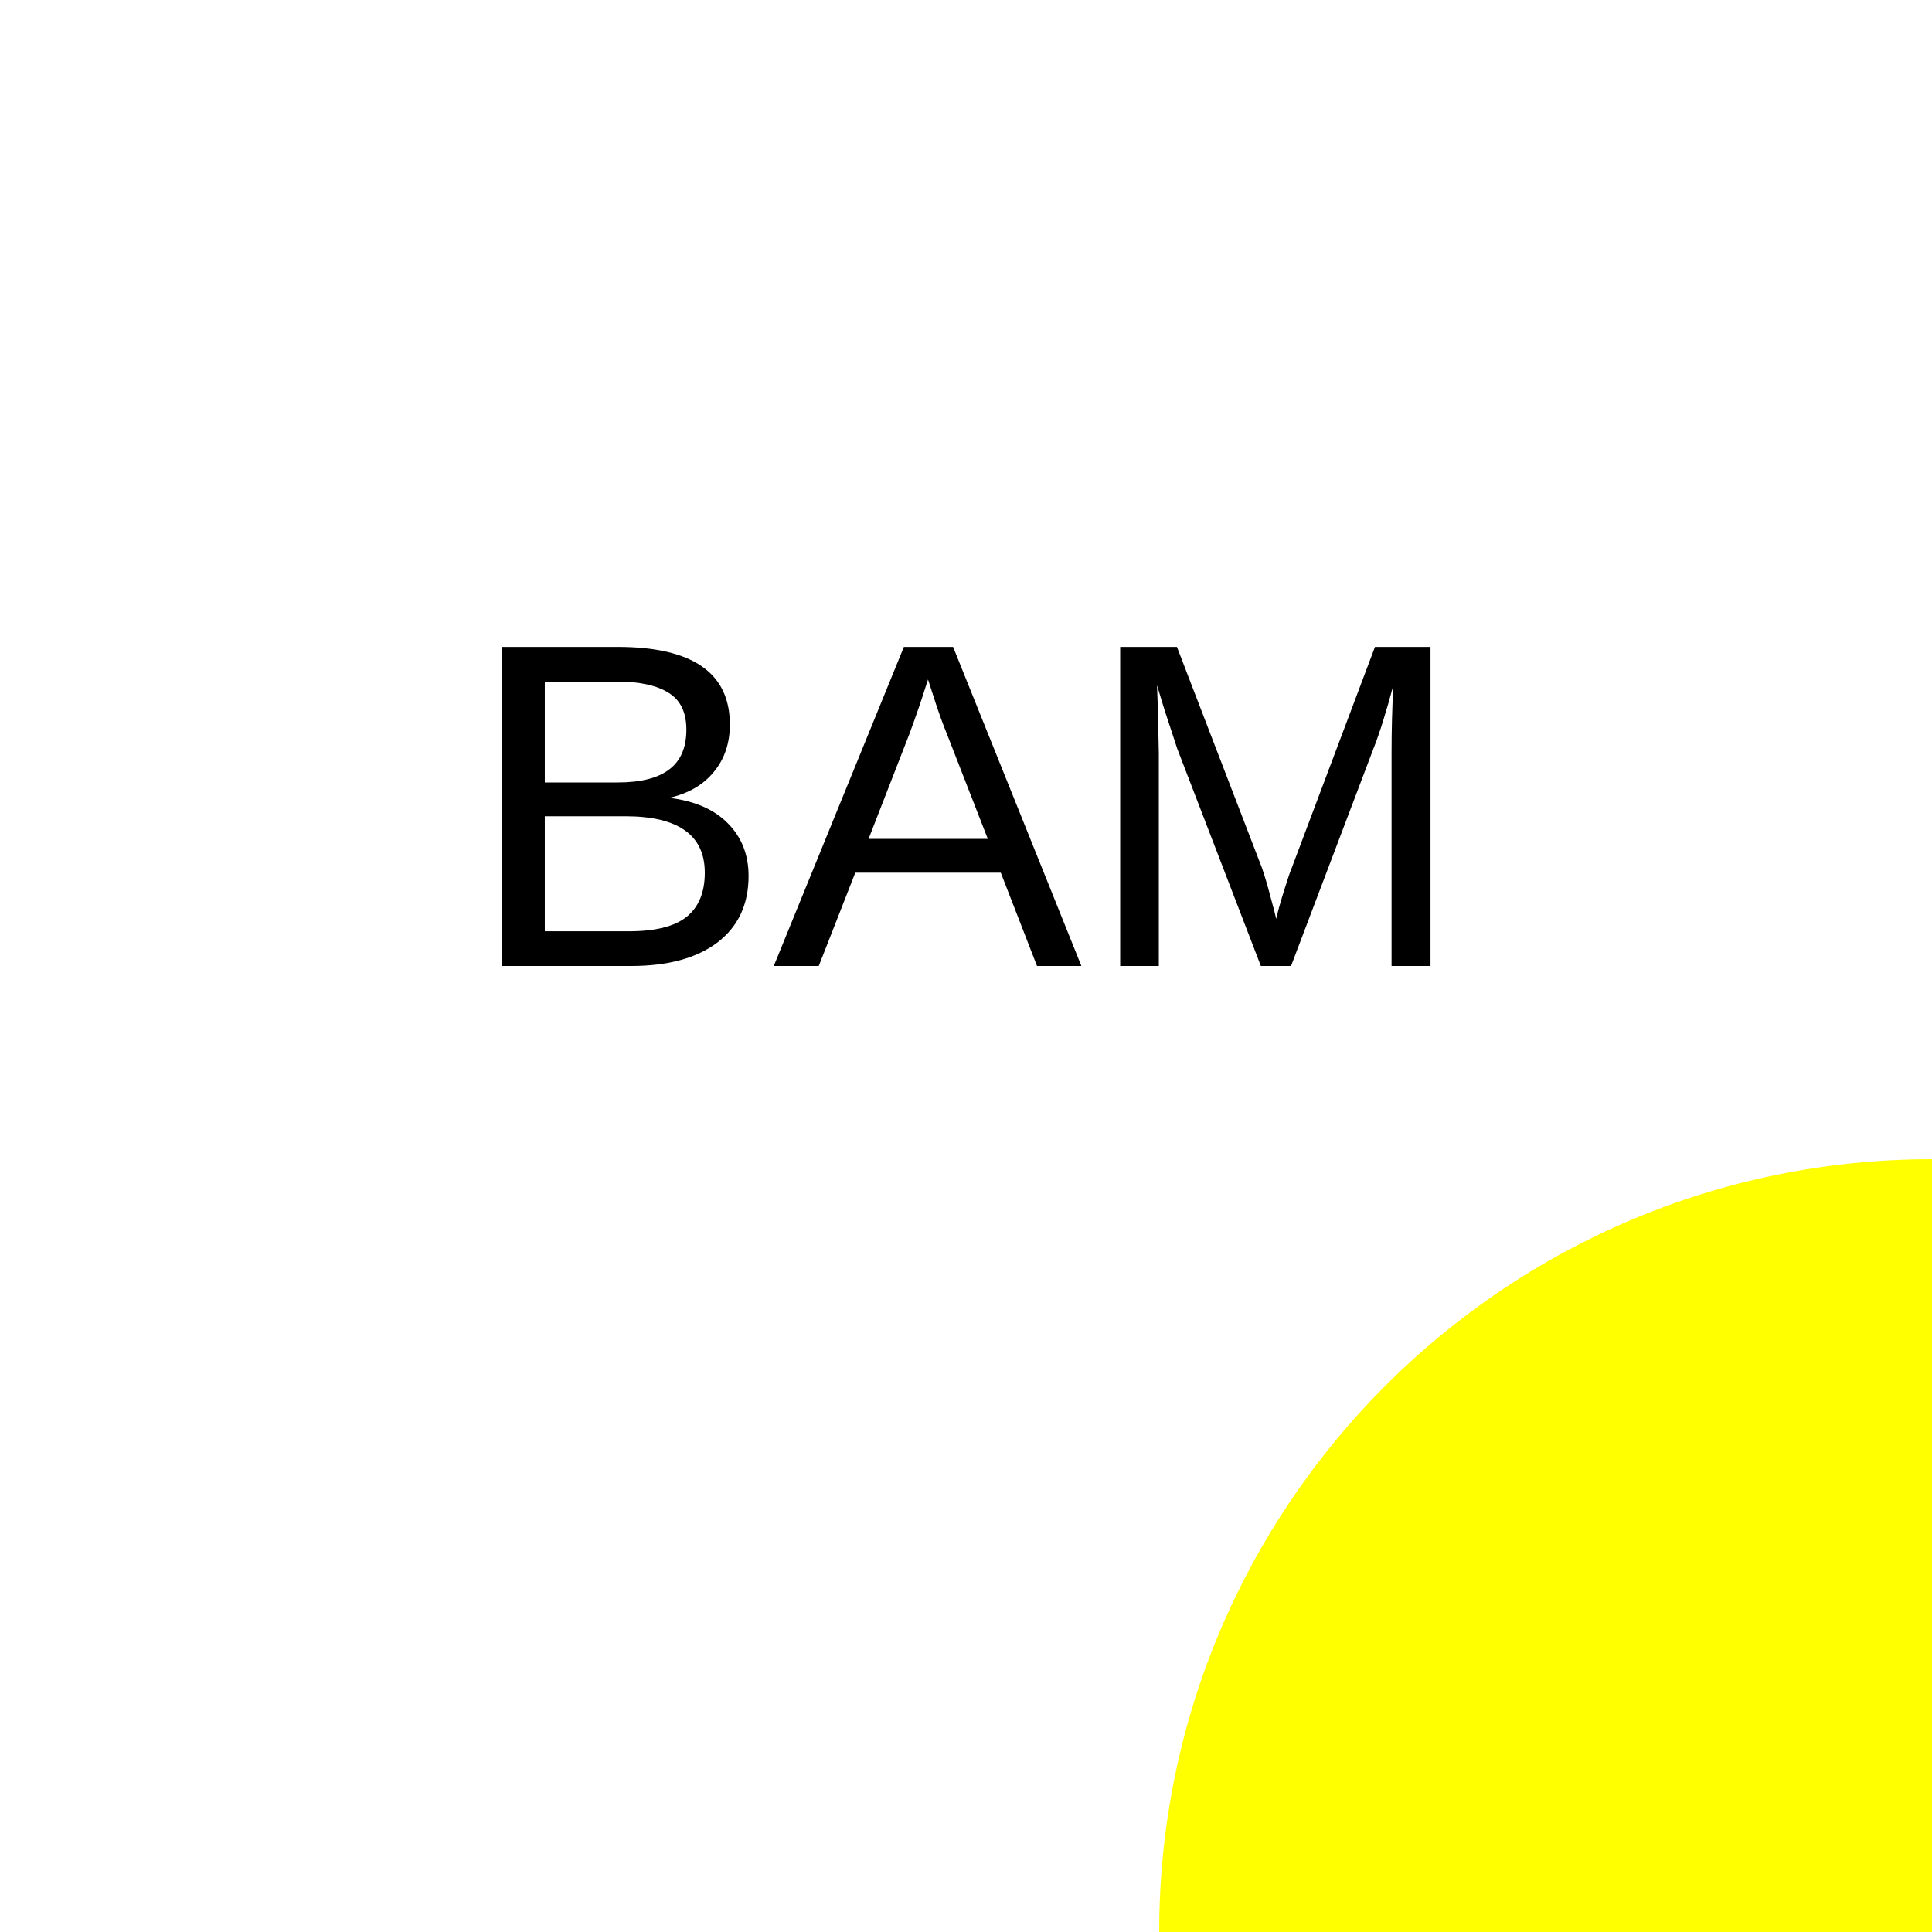
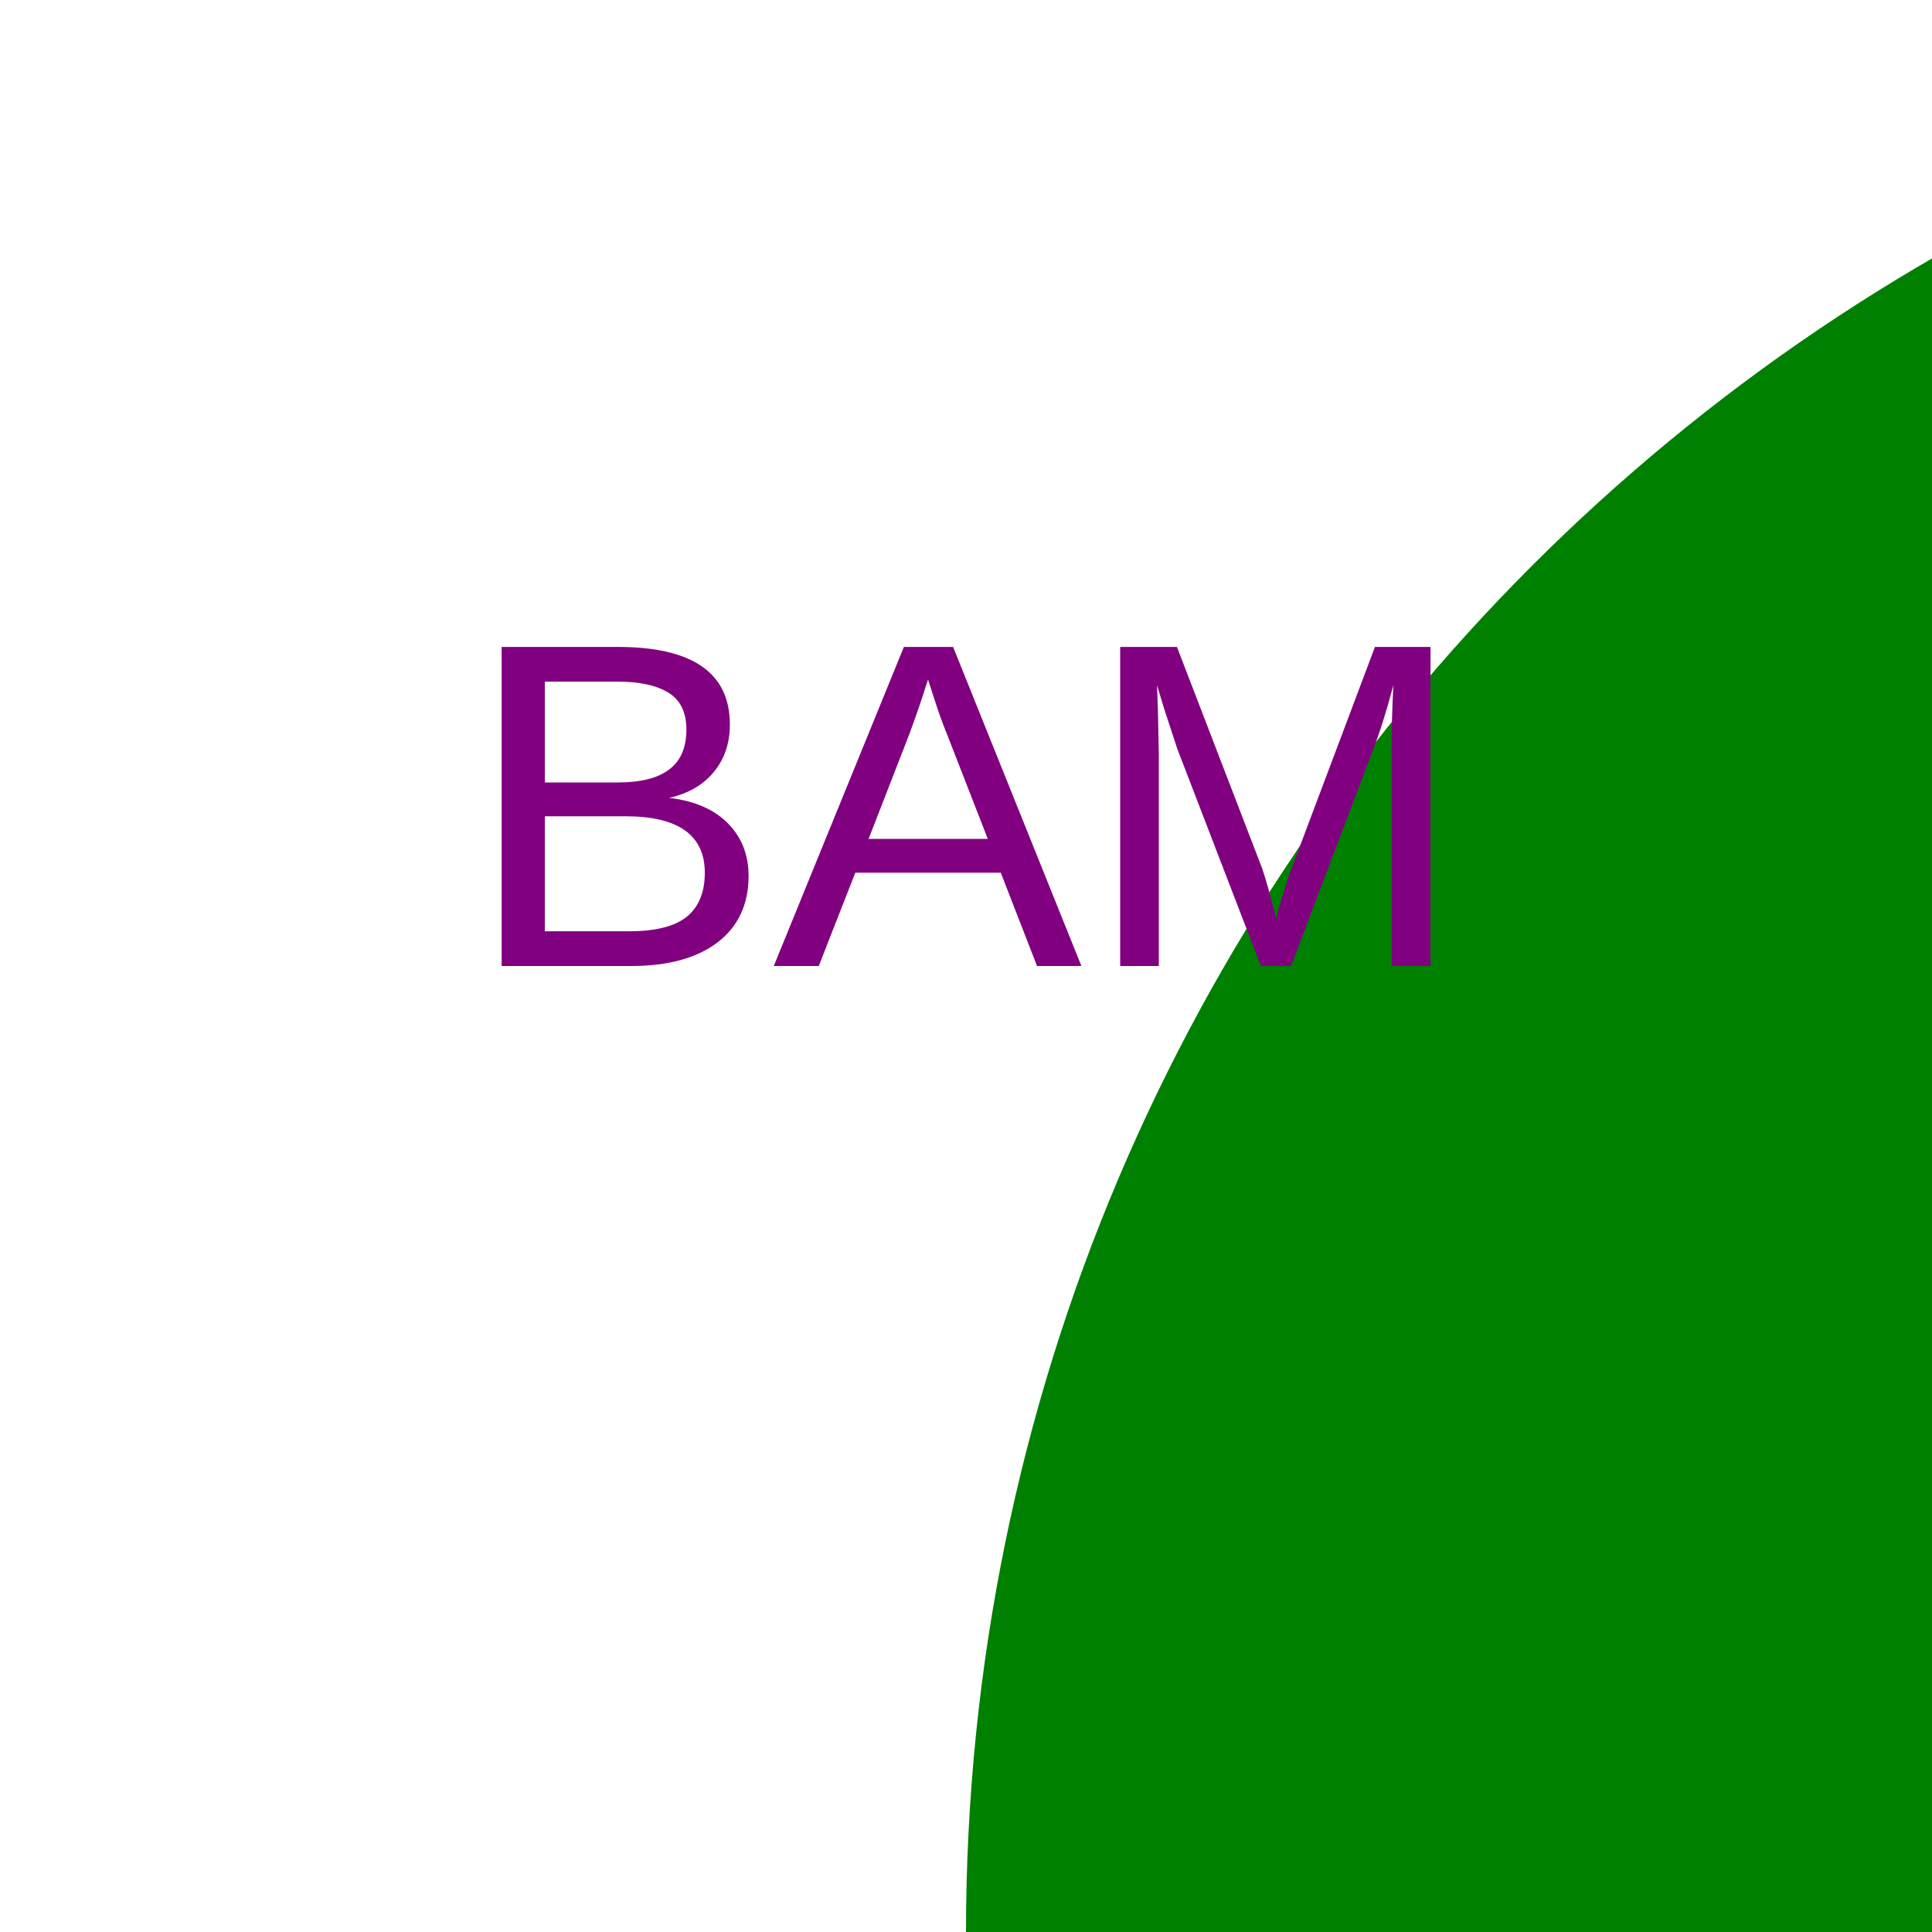
<svg xmlns="http://www.w3.org/2000/svg" width="100" height="100">
-   <circle cx="100" cy="100" r="40" fill="yellow" />
-   <text x="50" y="50" font-family="Arial" text-anchor="middle" alignment-baseline="middle" font-size="24" fill="purlpe">BAM</text>
+   <circle cx="150" cy="100" r="100" fill="green" />
+   <text x="50" y="50" font-family="Arial" text-anchor="middle" alignment-baseline="middle" font-size="24" fill="purple">BAM</text>
</svg>
